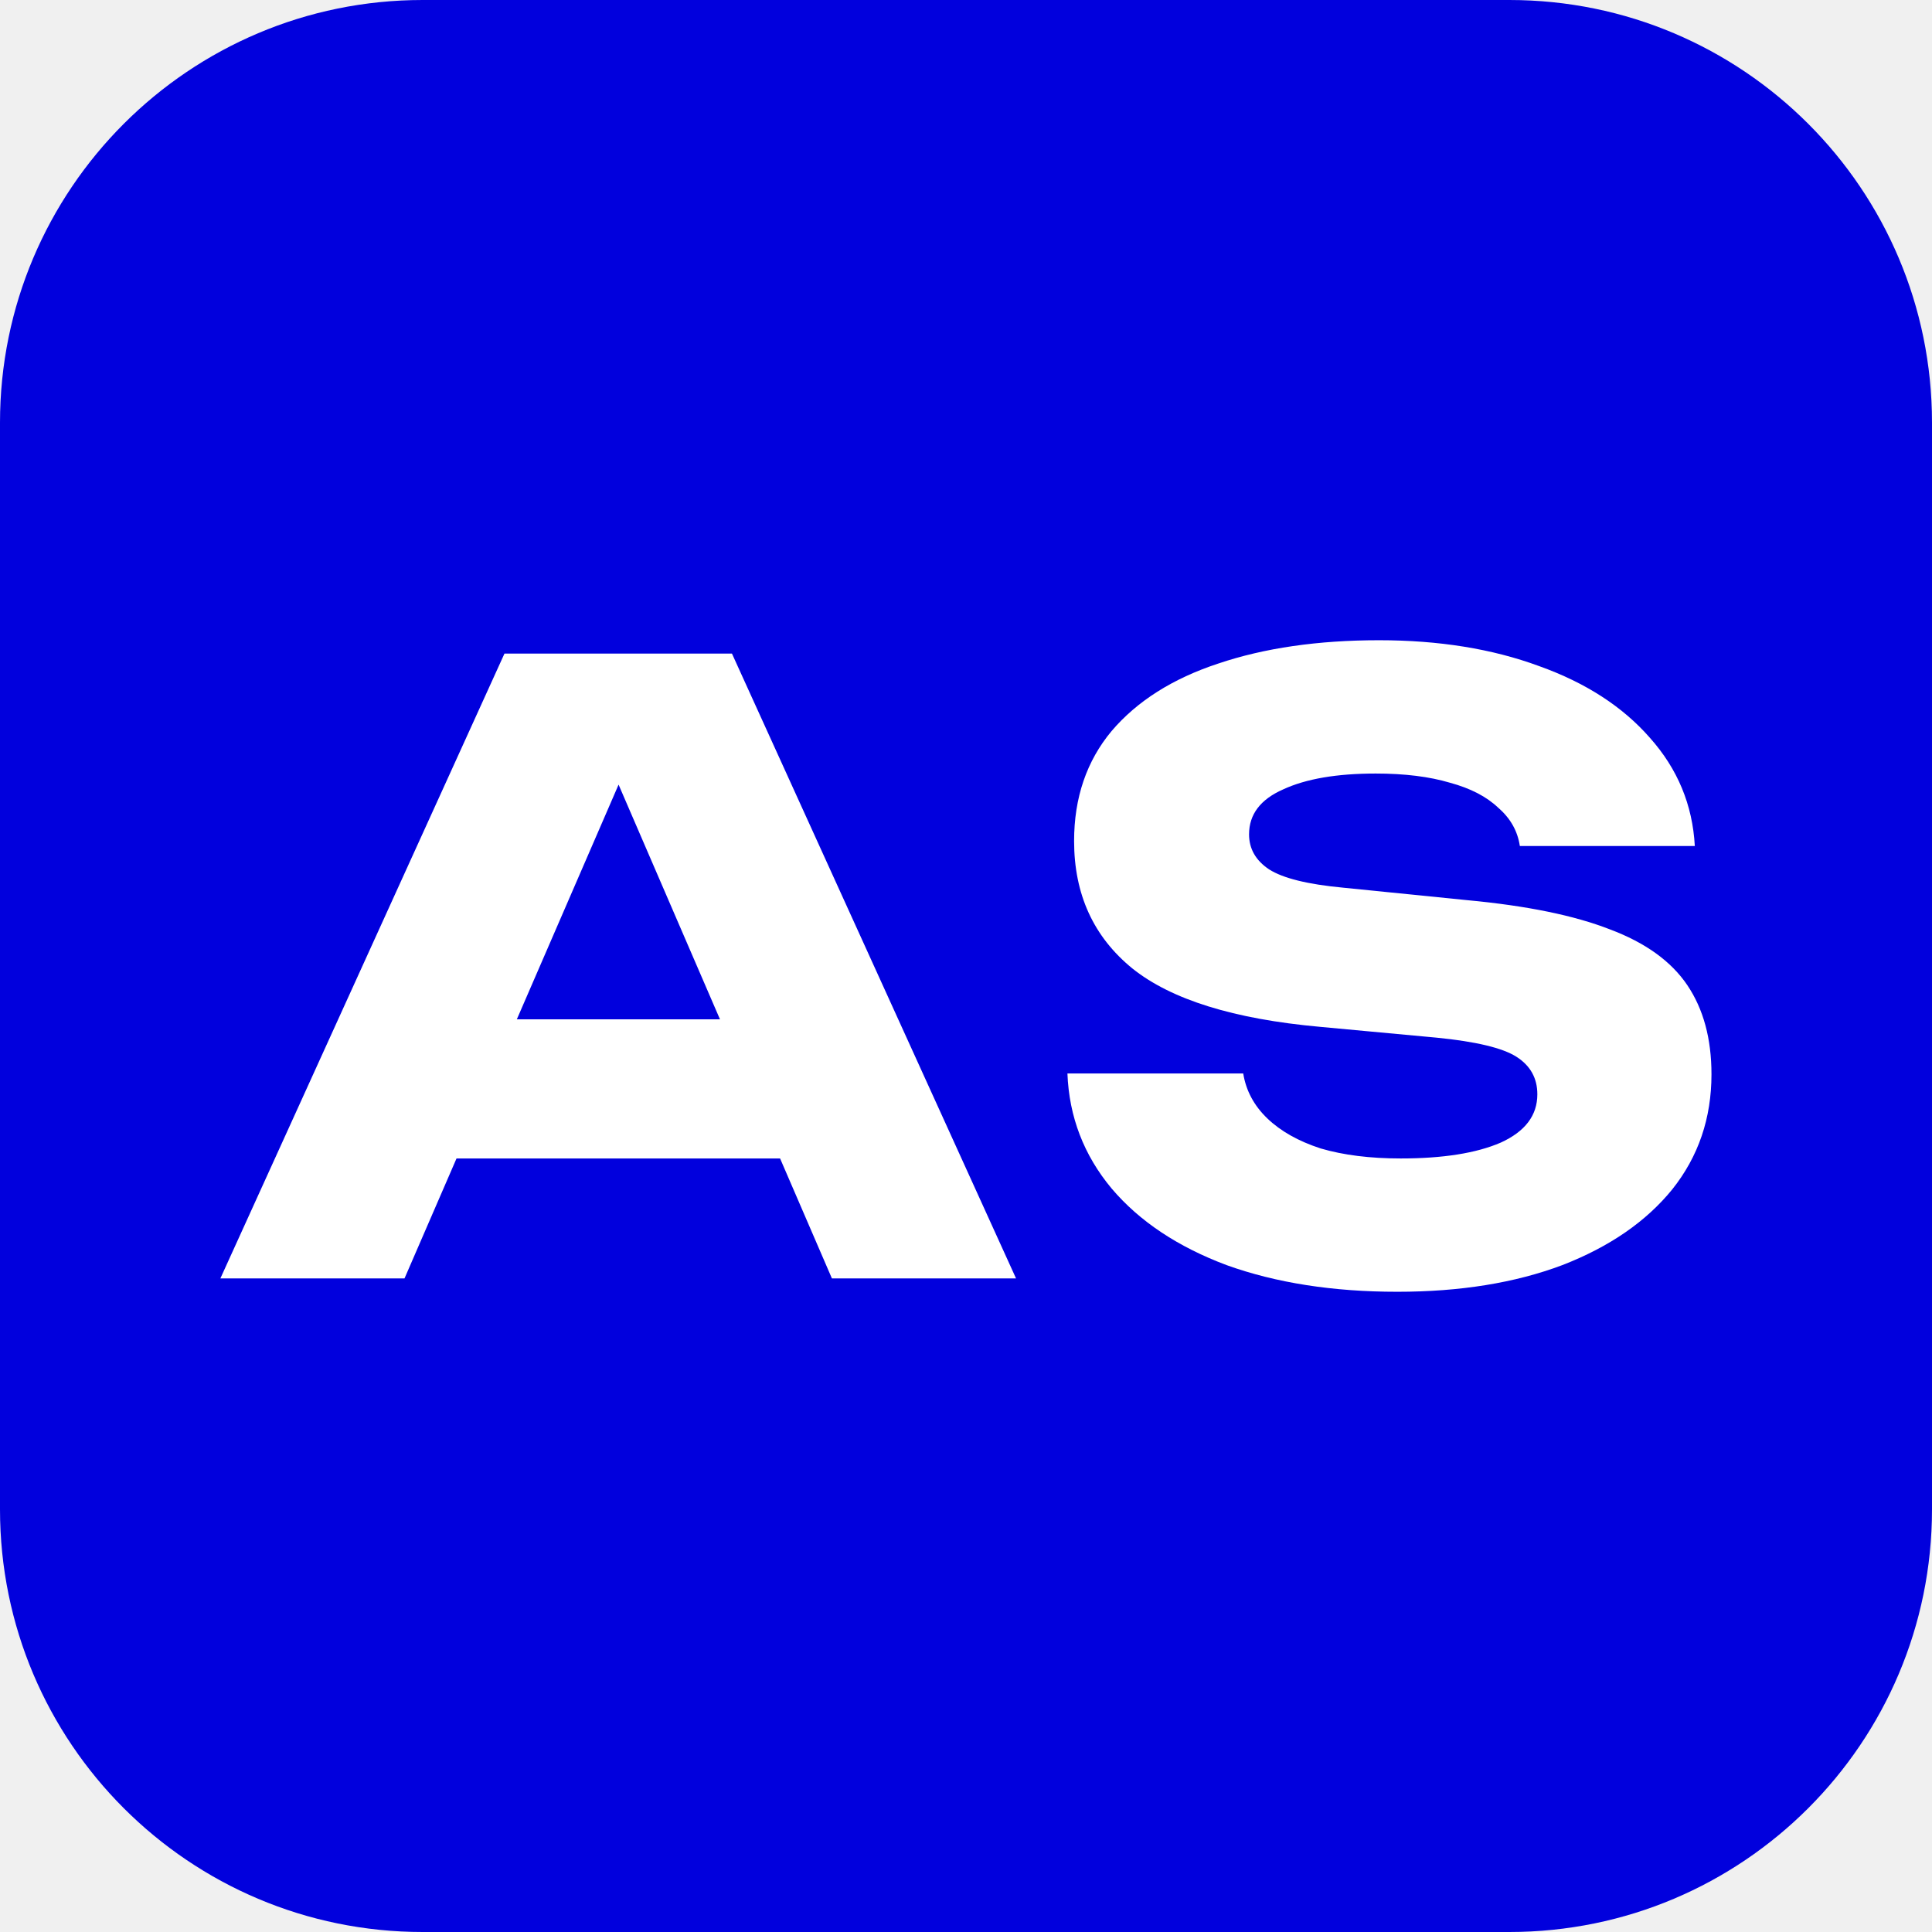
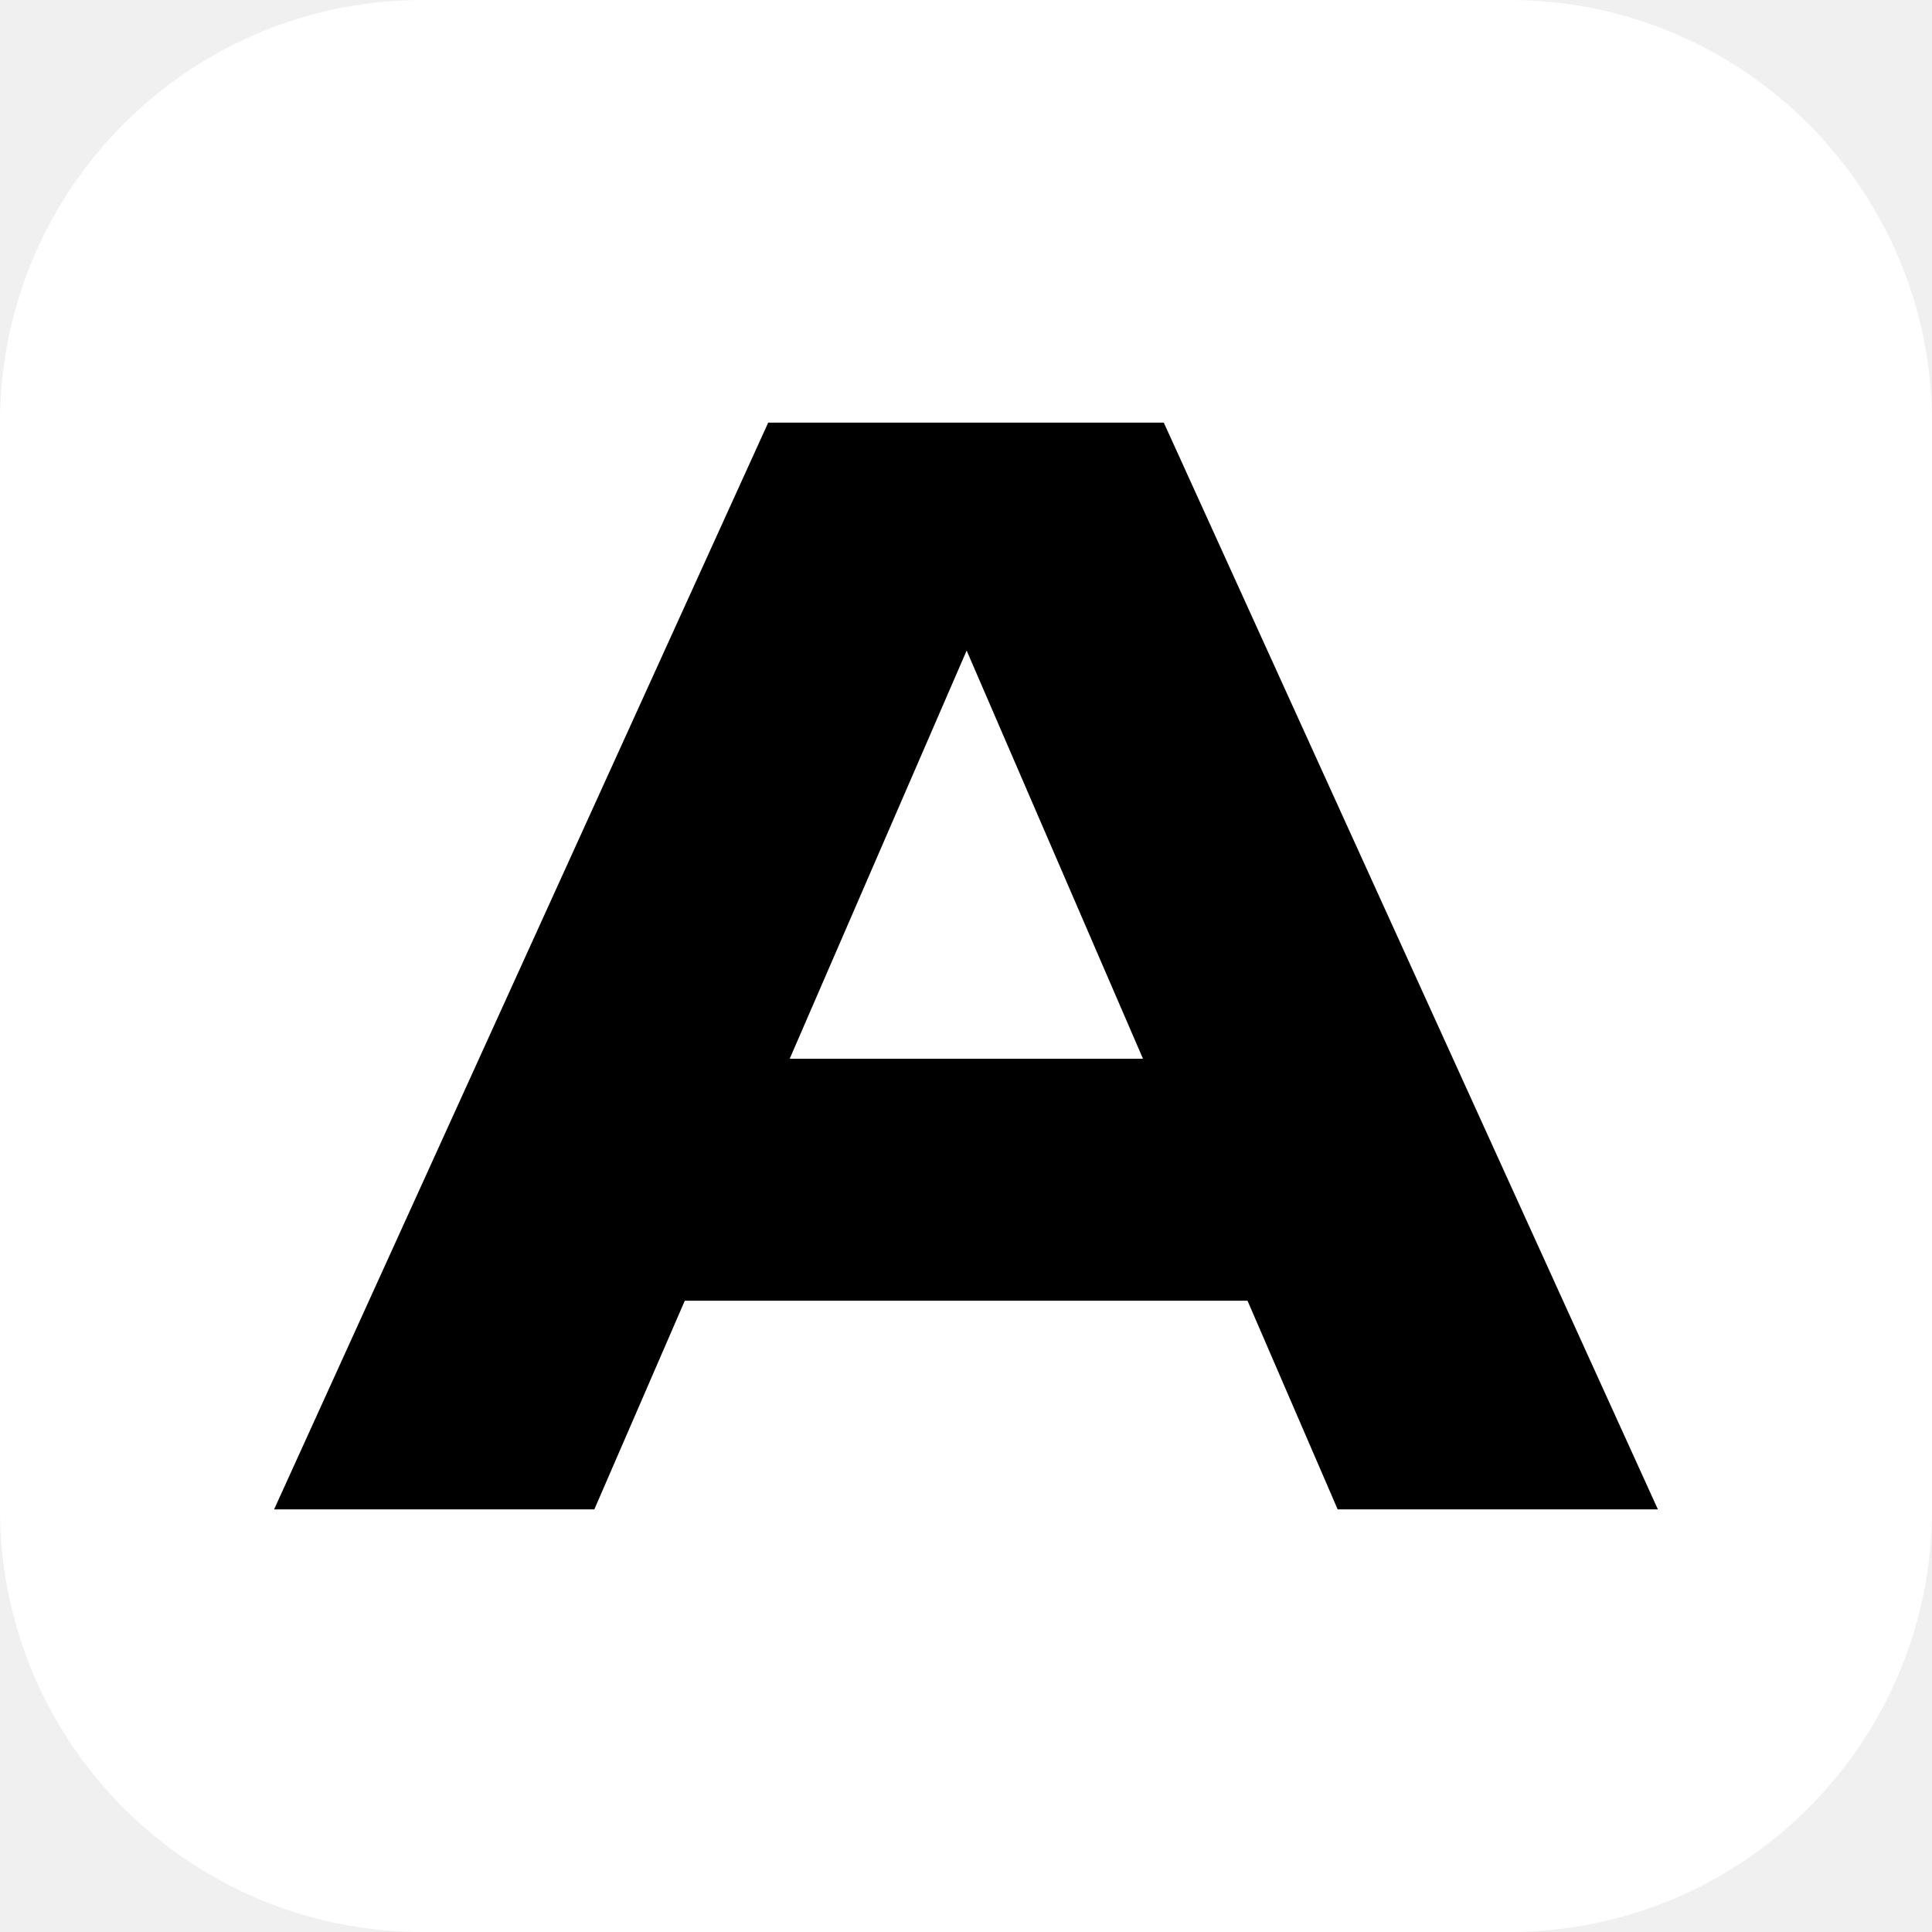
<svg xmlns="http://www.w3.org/2000/svg" viewBox="0 0 32 32">
-   <rect width="32" height="32" rx="7" fill="#0100dd" />
-   <g transform="translate(3.65 9.79) scale(1.15)" fill="#ffffff">
-     <path d="M2.58 8.172V6.168H8.784V8.172H2.58ZM7.368 0.9L11.46 9.9H8.808L5.376 1.956H6.096L2.652 9.9H0L4.092 0.9H7.368Z" />
-     <path transform="translate(-34.38 0)" d="M46.58 6.948H49.112C49.152 7.196 49.268 7.412 49.46 7.596C49.652 7.78 49.908 7.924 50.228 8.028C50.556 8.124 50.94 8.172 51.38 8.172C51.988 8.172 52.468 8.096 52.82 7.944C53.172 7.784 53.348 7.552 53.348 7.248C53.348 7.016 53.248 6.836 53.048 6.708C52.848 6.58 52.464 6.488 51.896 6.432L50.216 6.276C48.976 6.164 48.076 5.884 47.516 5.436C46.956 4.98 46.676 4.368 46.676 3.6C46.676 2.976 46.856 2.448 47.216 2.016C47.584 1.584 48.096 1.26 48.752 1.044C49.416 0.82 50.188 0.708 51.068 0.708C51.932 0.708 52.7 0.832 53.372 1.08C54.044 1.32 54.576 1.664 54.968 2.112C55.368 2.56 55.584 3.08 55.616 3.672H53.096C53.064 3.456 52.96 3.272 52.784 3.12C52.616 2.96 52.384 2.84 52.088 2.76C51.792 2.672 51.436 2.628 51.02 2.628C50.46 2.628 50.016 2.704 49.688 2.856C49.36 3 49.196 3.216 49.196 3.504C49.196 3.712 49.292 3.88 49.484 4.008C49.684 4.136 50.04 4.224 50.552 4.272L52.34 4.452C53.196 4.532 53.88 4.672 54.392 4.872C54.904 5.064 55.276 5.332 55.508 5.676C55.74 6.02 55.856 6.448 55.856 6.96C55.856 7.592 55.668 8.144 55.292 8.616C54.916 9.08 54.388 9.444 53.708 9.708C53.028 9.964 52.236 10.092 51.332 10.092C50.404 10.092 49.584 9.964 48.872 9.708C48.168 9.444 47.616 9.076 47.216 8.604C46.816 8.124 46.604 7.572 46.58 6.948Z" />
-   </g>
+   <rect width="32" height="32" rx="7" fill="#ffffff" />
+   <path transform="translate(4.54 5.2) scale(2)" d="M2.58 8.172V6.168H8.784V8.172H2.58ZM7.368 0.9L11.46 9.9H8.808L5.376 1.956H6.096L2.652 9.9H0L4.092 0.9H7.368Z" fill="#000000" />
</svg>
